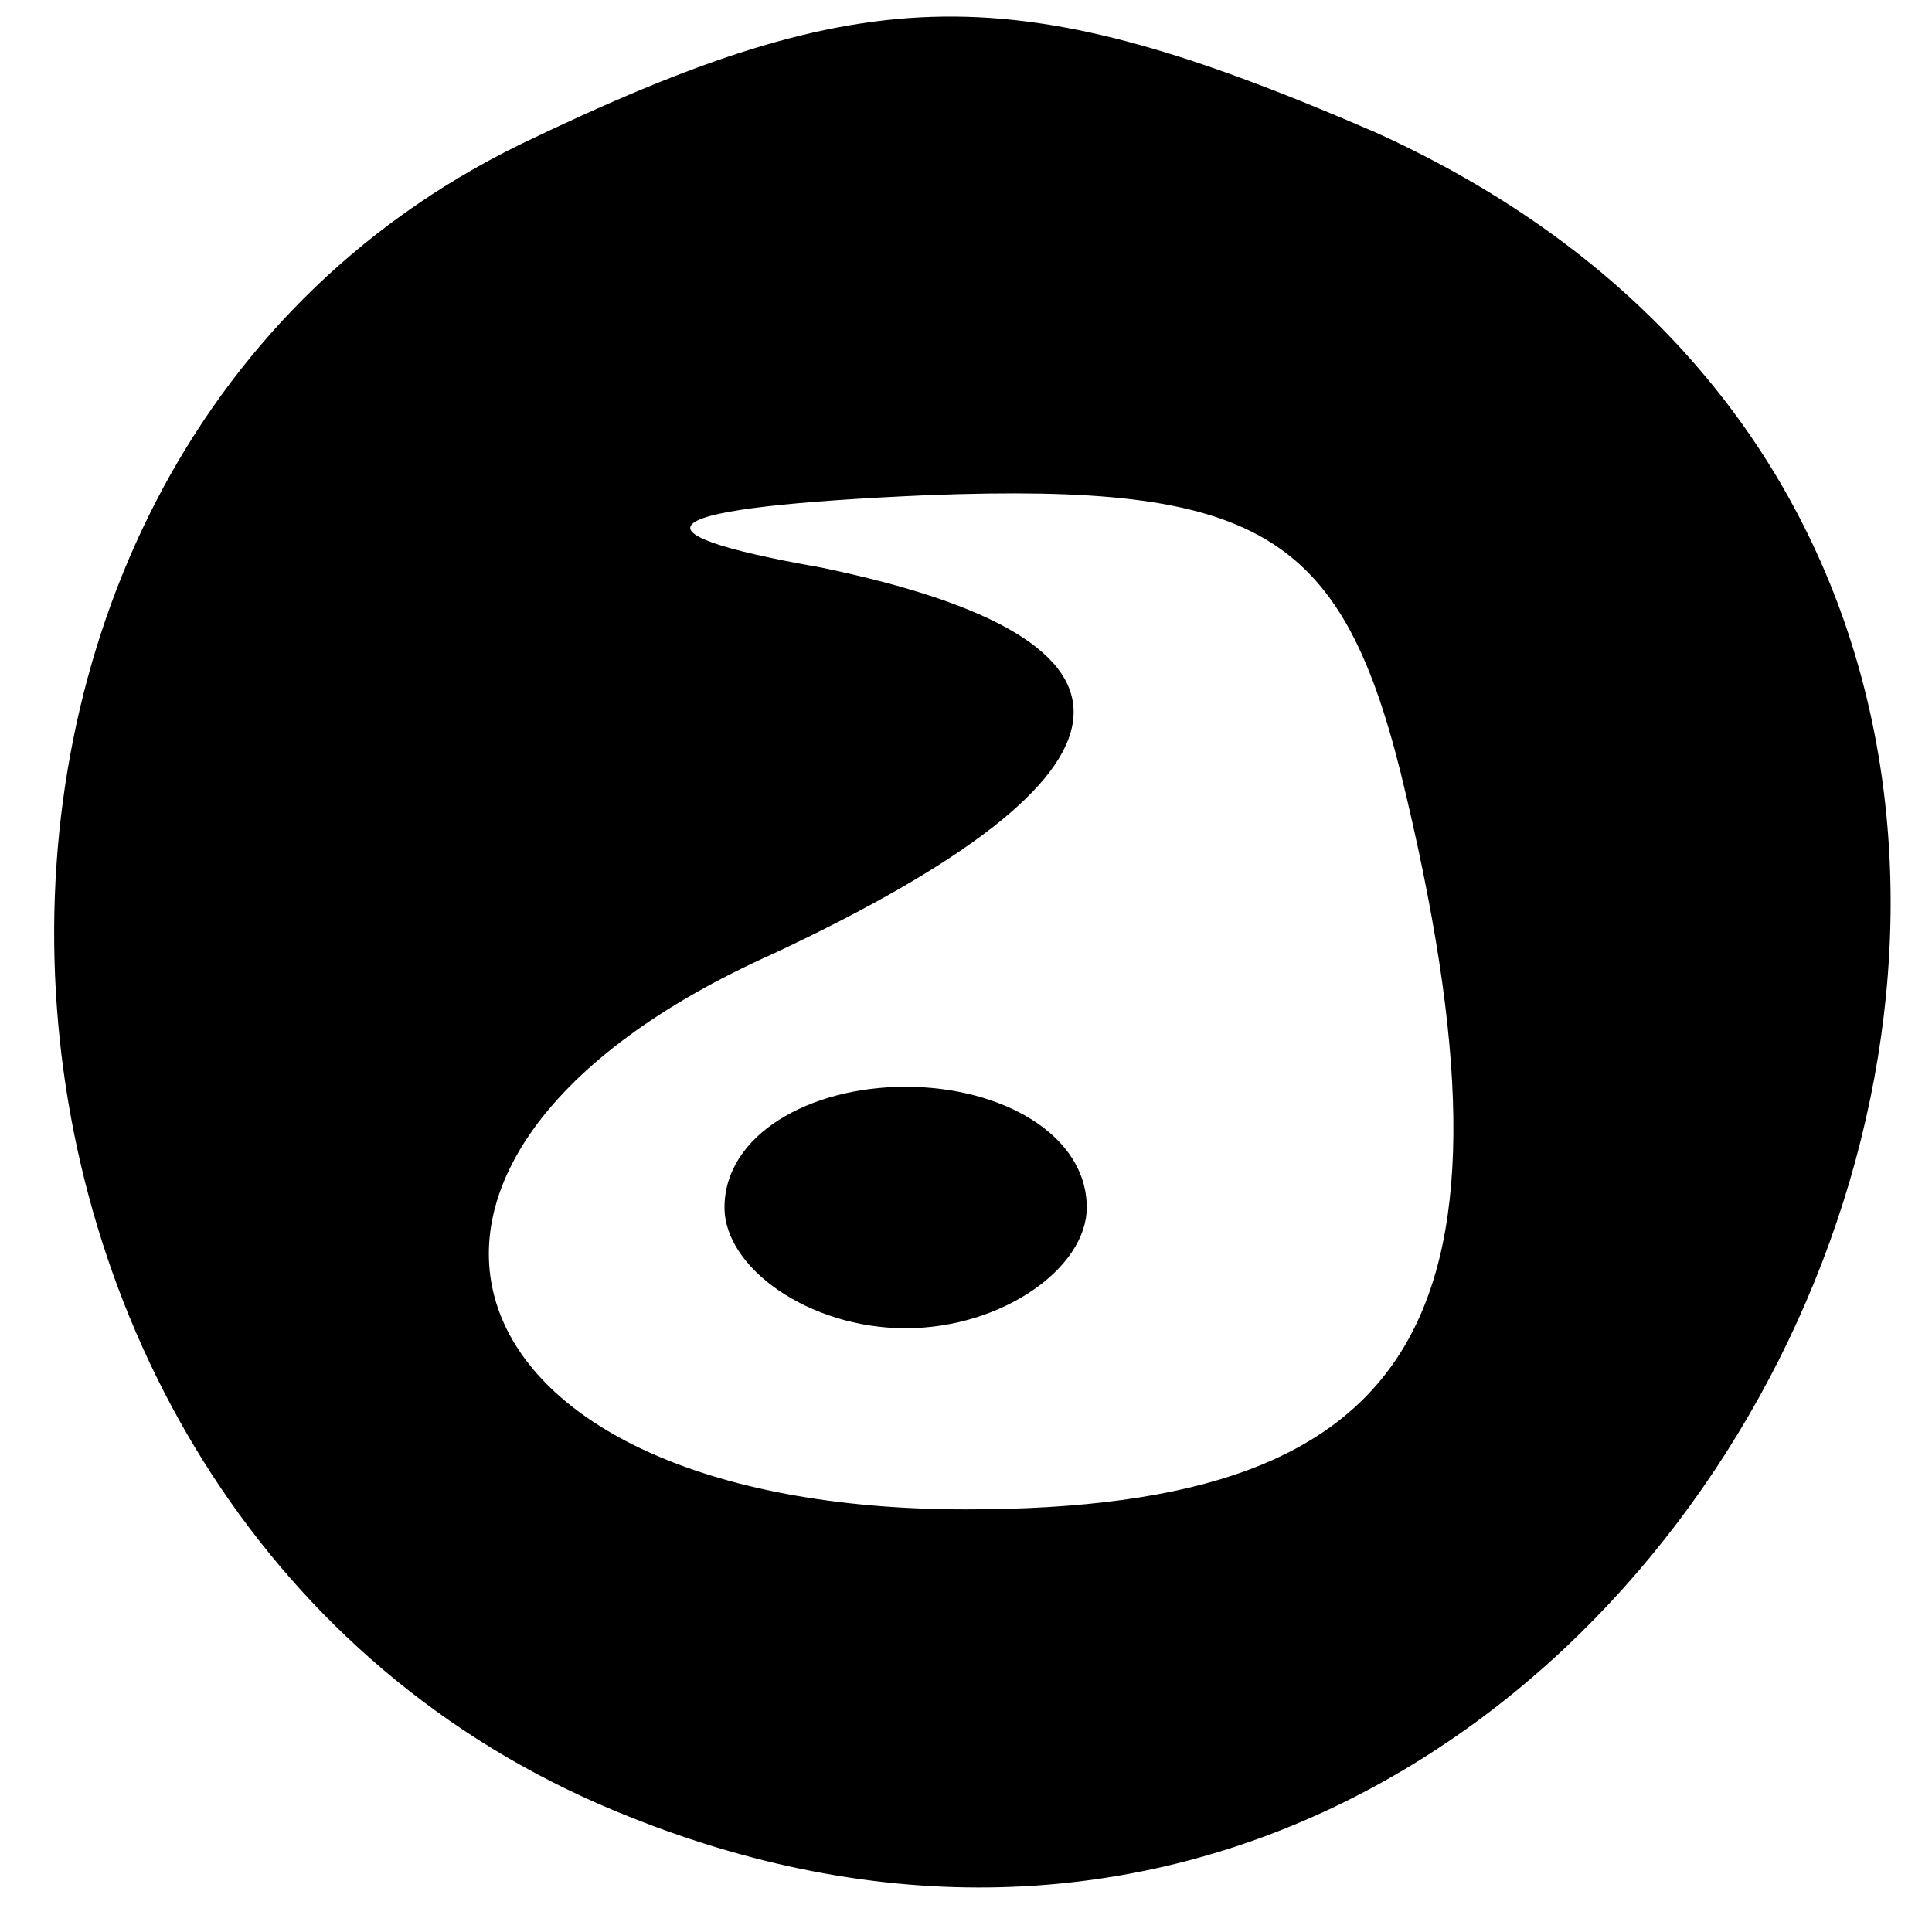
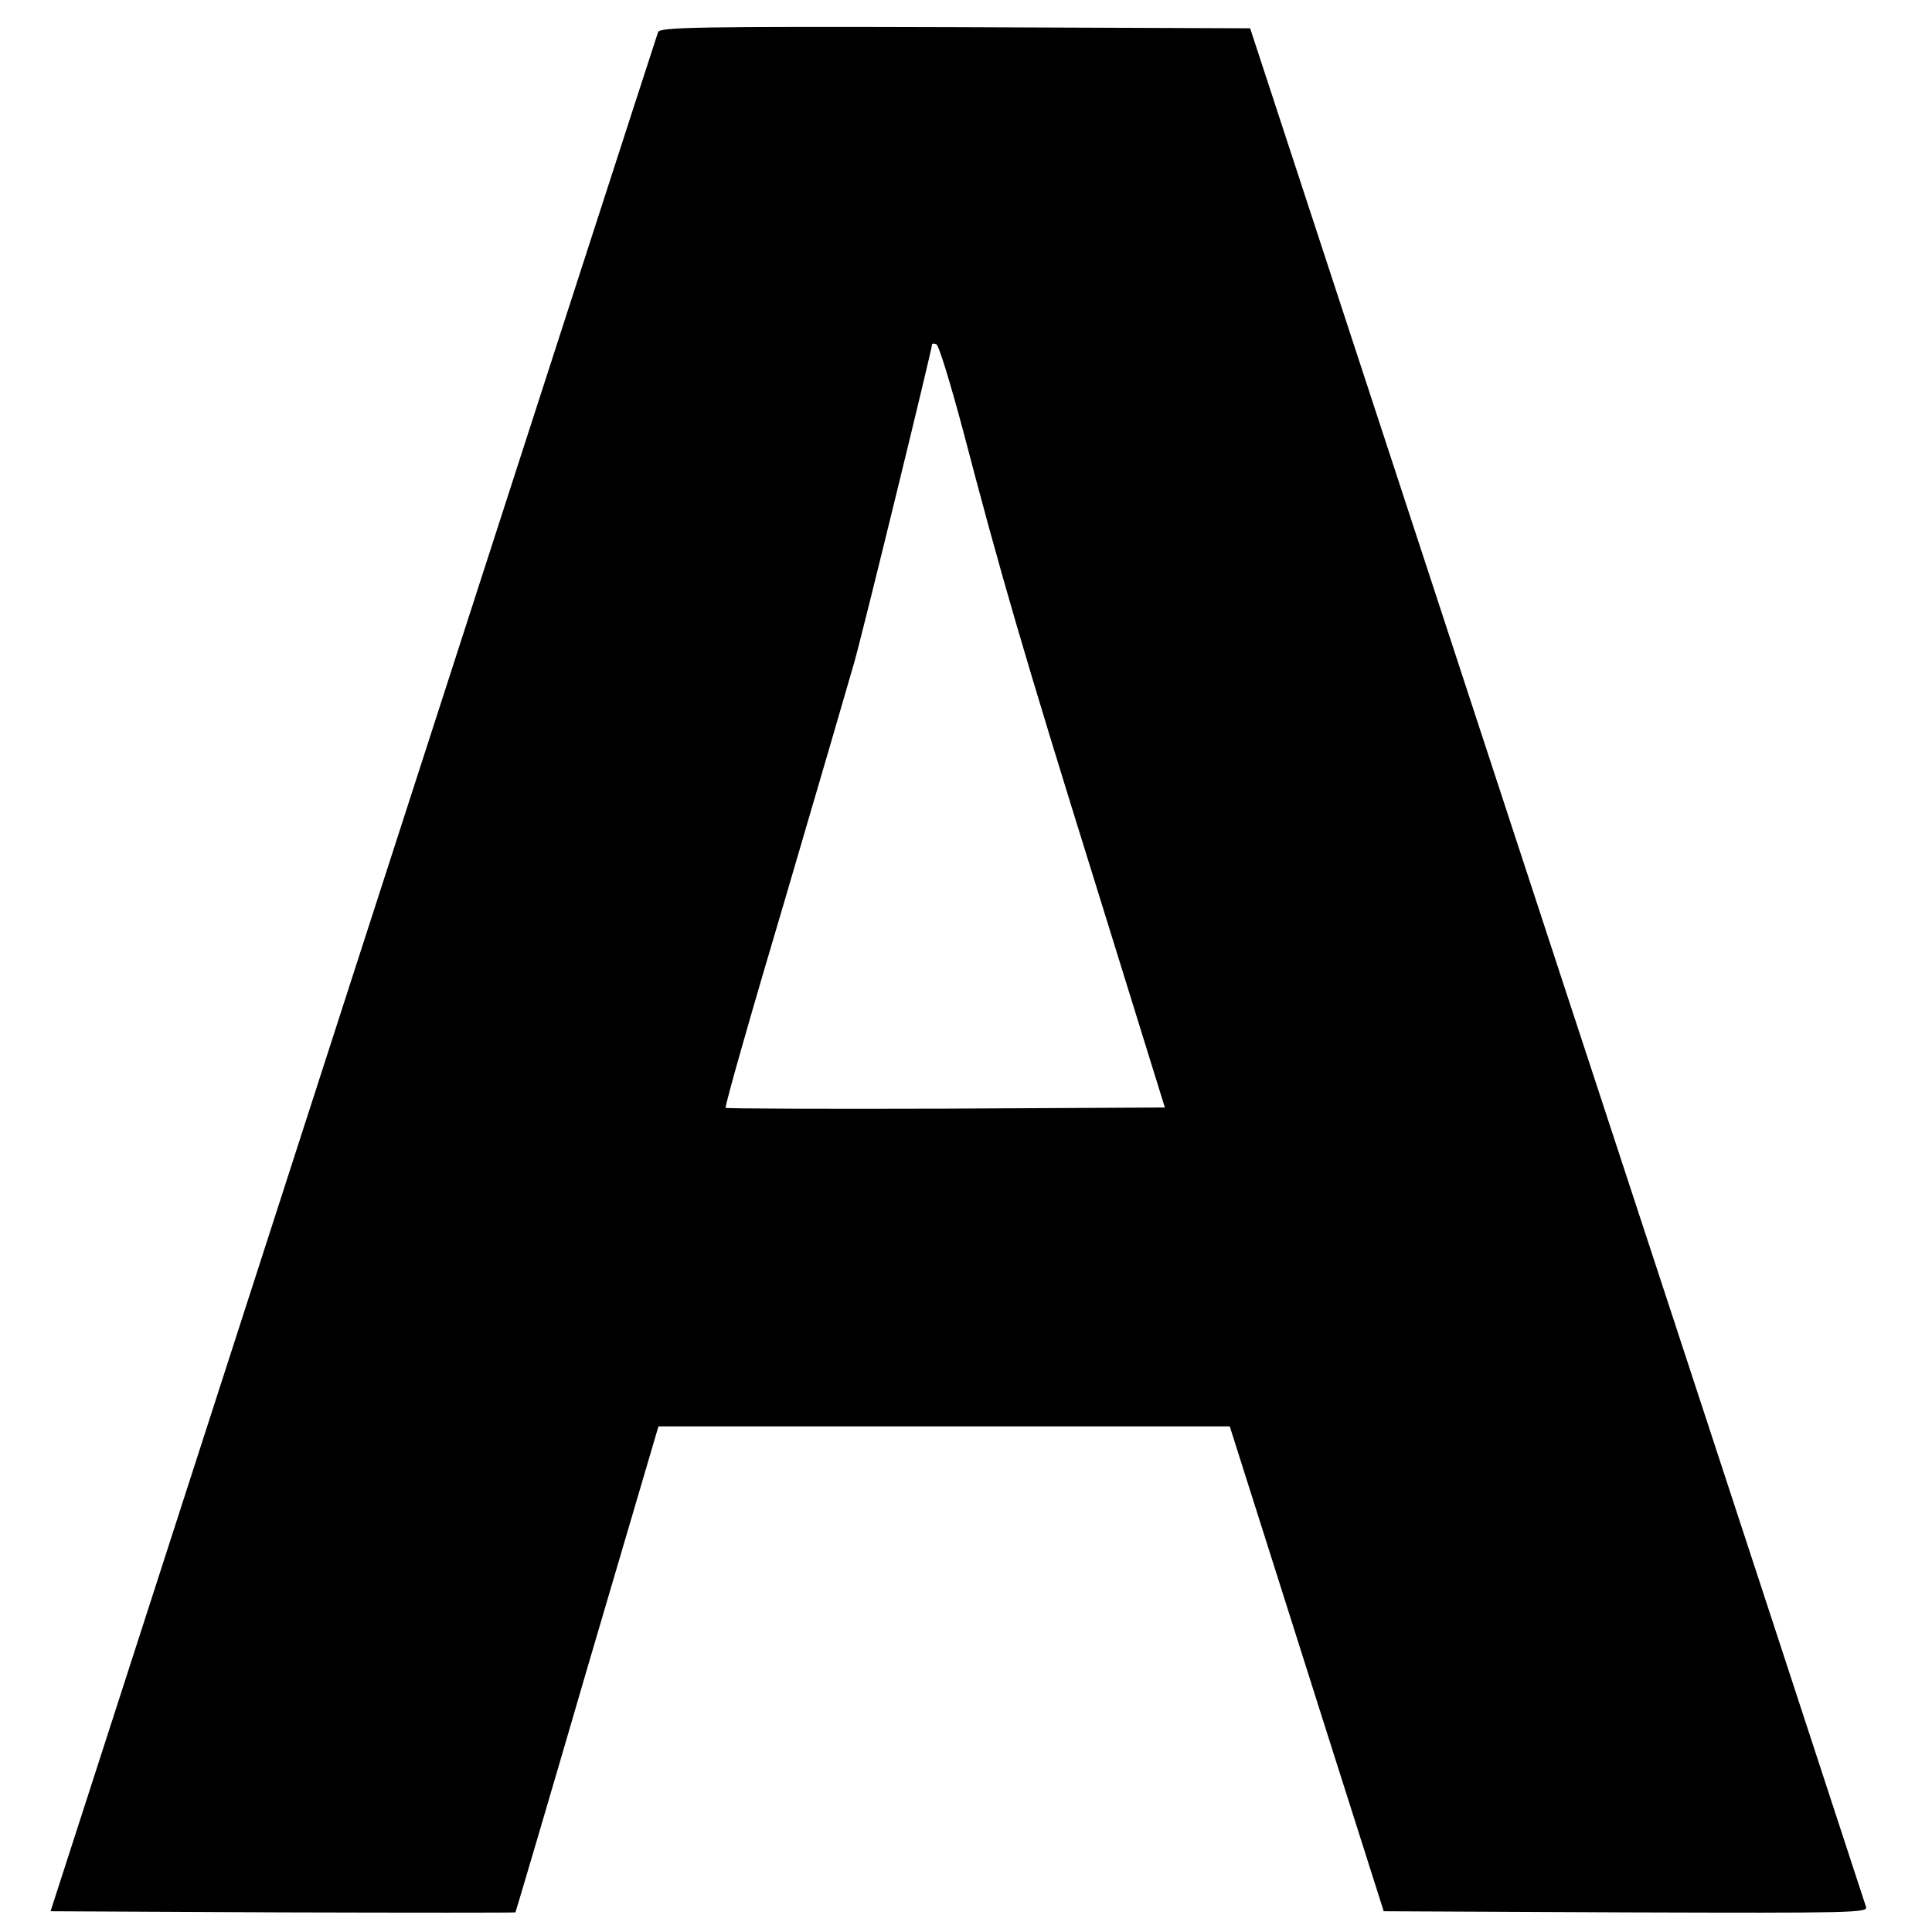
- <svg xmlns="http://www.w3.org/2000/svg" version="1.0" width="16pt" height="16pt" viewBox="0 0 16 16" preserveAspectRatio="xMidYMid meet">
-   <g transform="translate(0,16) scale(0.1,-0.1)" fill="#000000" stroke="none">
-     <path d="M43 148 c-55 -27 -50 -114 8 -138 89 -37 151 99 63 139 -30 13 -42 13 -71 -1z m73 -52 c11 -45 2 -61 -36 -61 -44 0 -54 29 -16 46 32 15 33 26 4 32 -17 3 -14 5 9 6 27 1 34 -3 39 -23z" />
-     <path d="M60 60 c0 -5 7 -10 15 -10 8 0 15 5 15 10 0 6 -7 10 -15 10 -8 0 -15 -4 -15 -10z" />
+ <svg xmlns="http://www.w3.org/2000/svg" version="1.0" width="512pt" height="512pt" viewBox="0 0 512 512" preserveAspectRatio="xMidYMid meet">
+   <g transform="translate(0,512) scale(0.1,-0.1)" fill="#000000" stroke="none">
+     <path d="M1744 5035 c-3 -8 -367 -1132 -808 -2497 l-802 -2483 615 -3 c338 -1 615 -1 617 0 1 2 87 292 190 646 l189 642 757 0 757 0 45 -142 c25 -79 117 -368 204 -643 l159 -500 642 -3 c609 -2 642 -1 636 15 -3 10 -371 1134 -819 2498 l-813 2480 -782 3 c-683 2 -782 0 -787 -13z m808 -1055 c98 -375 160 -589 352 -1205 l183 -590 -580 -3 c-319 -1 -582 0 -584 2 -3 3 67 249 156 548 88 299 171 584 185 633 22 77 206 830 206 842 0 3 5 3 11 1 7 -2 38 -105 71 -228z" />
  </g>
</svg>
